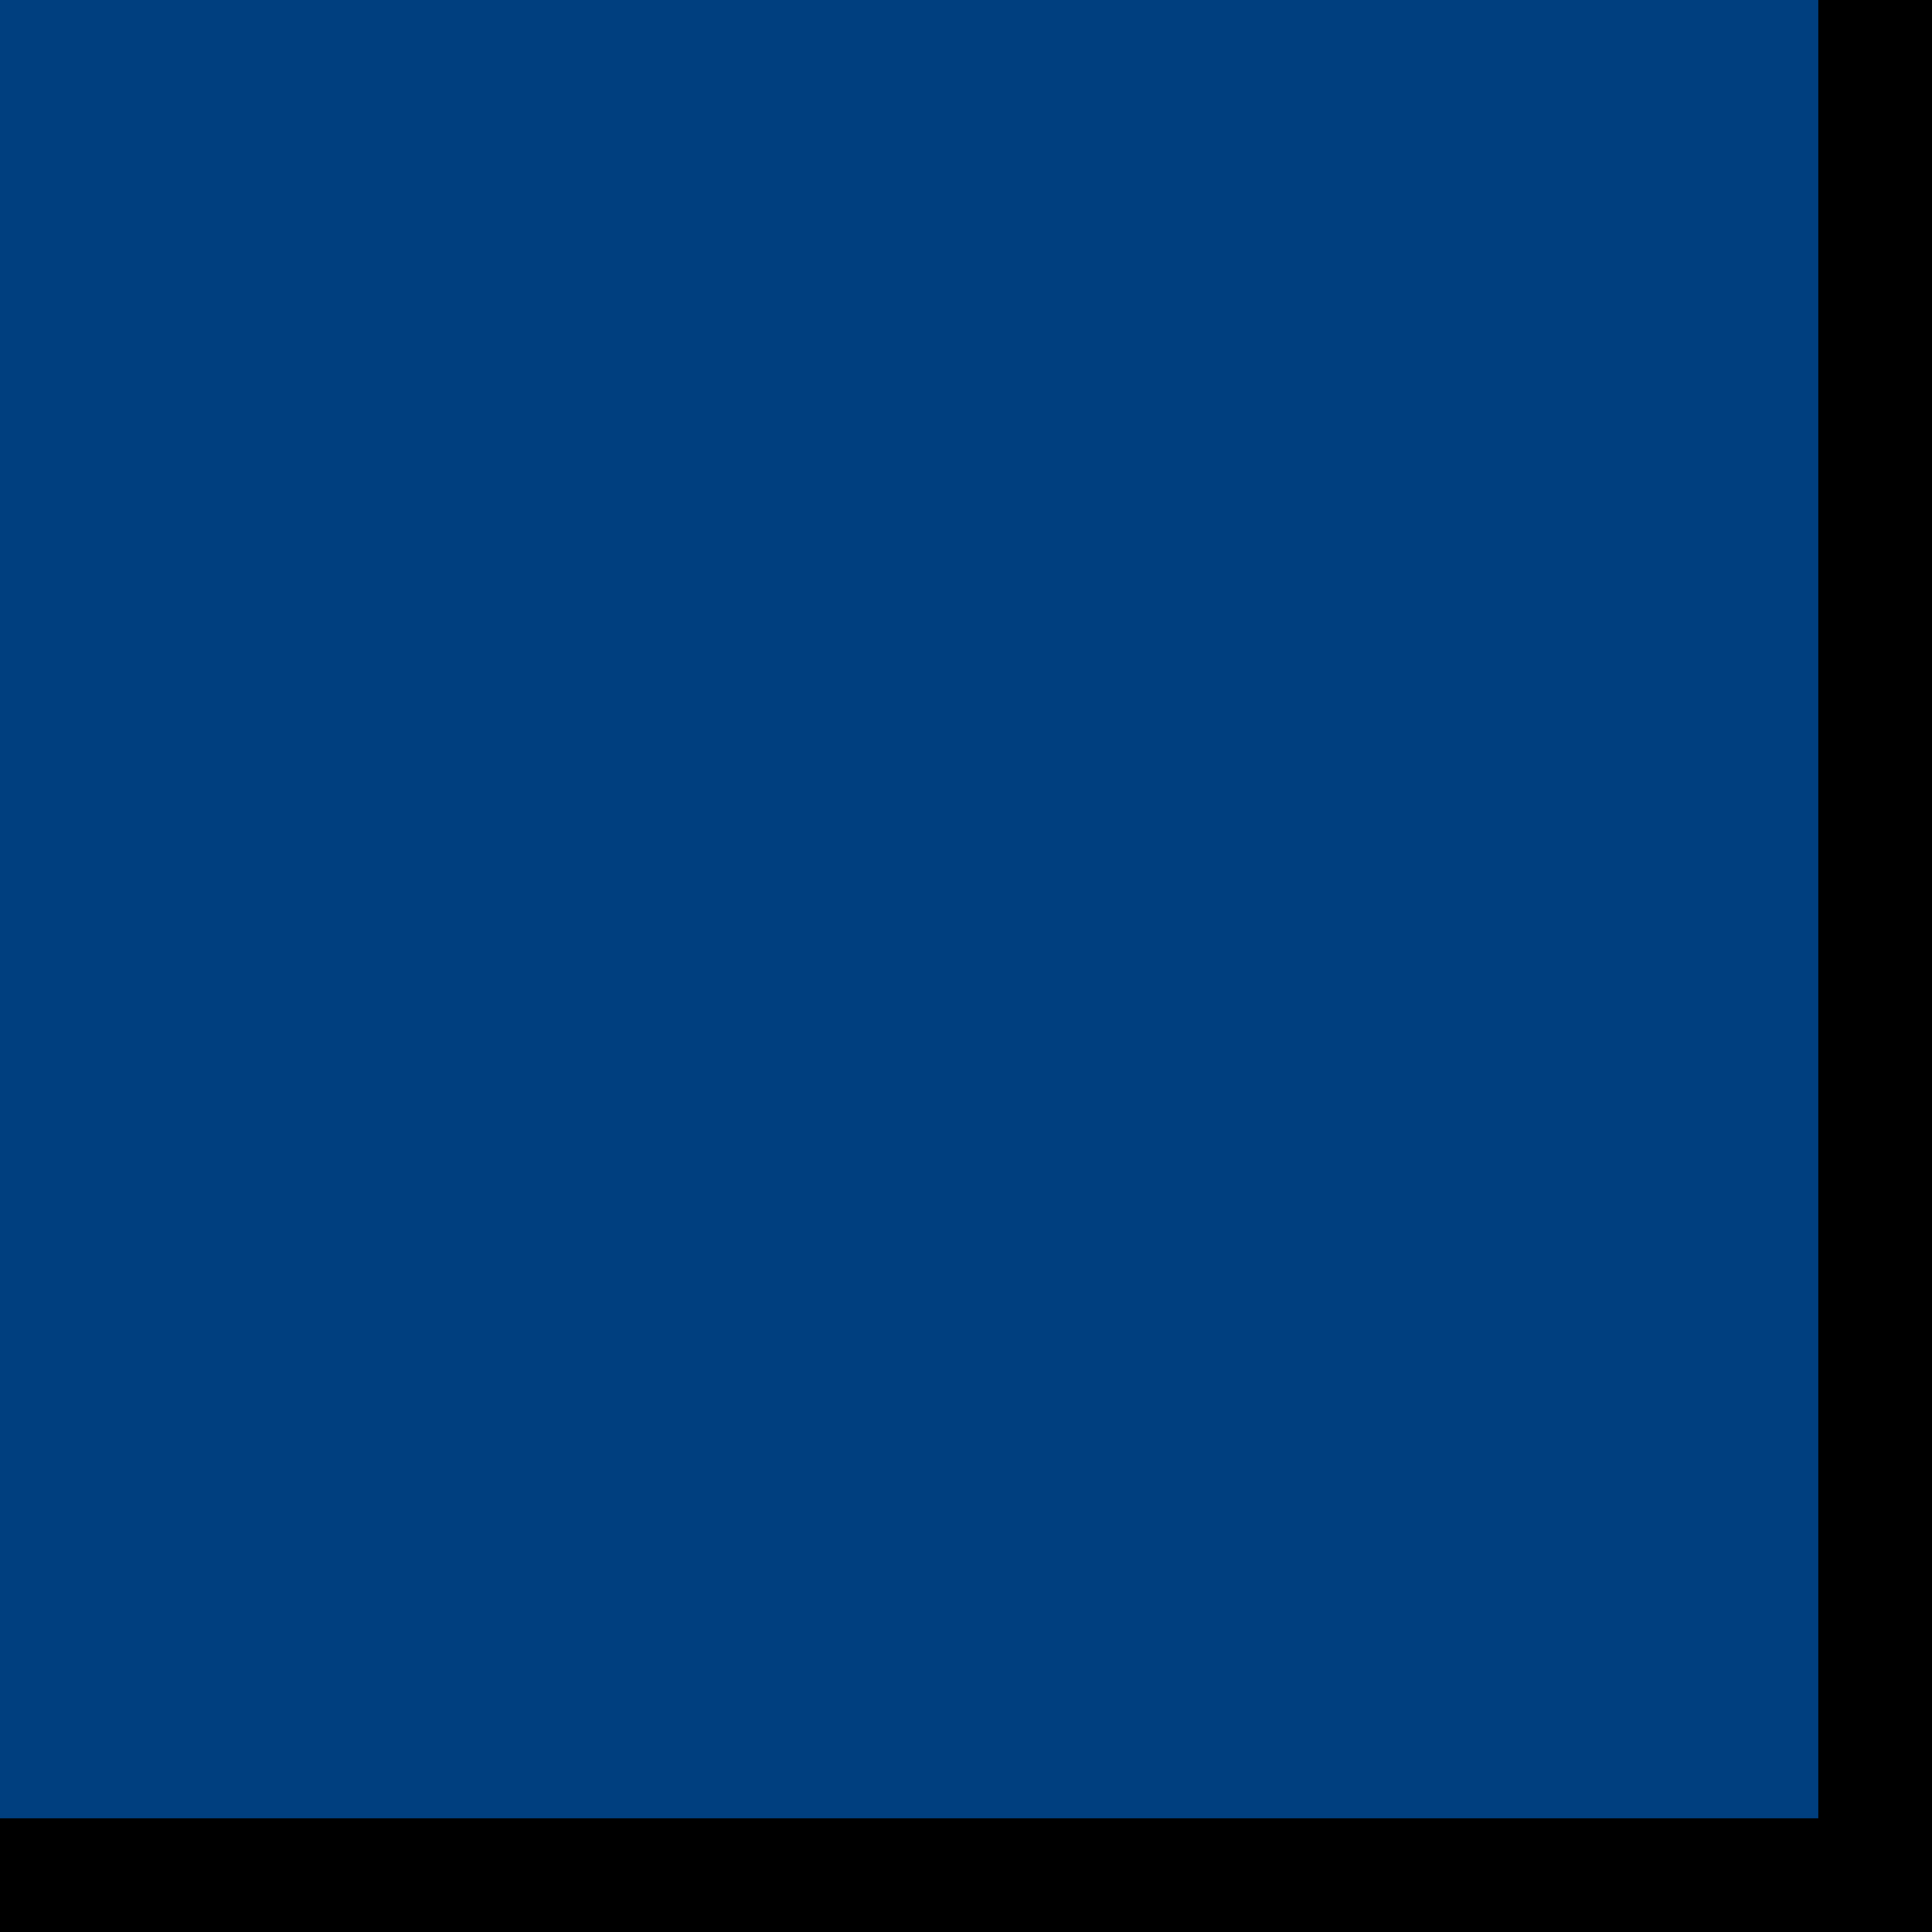
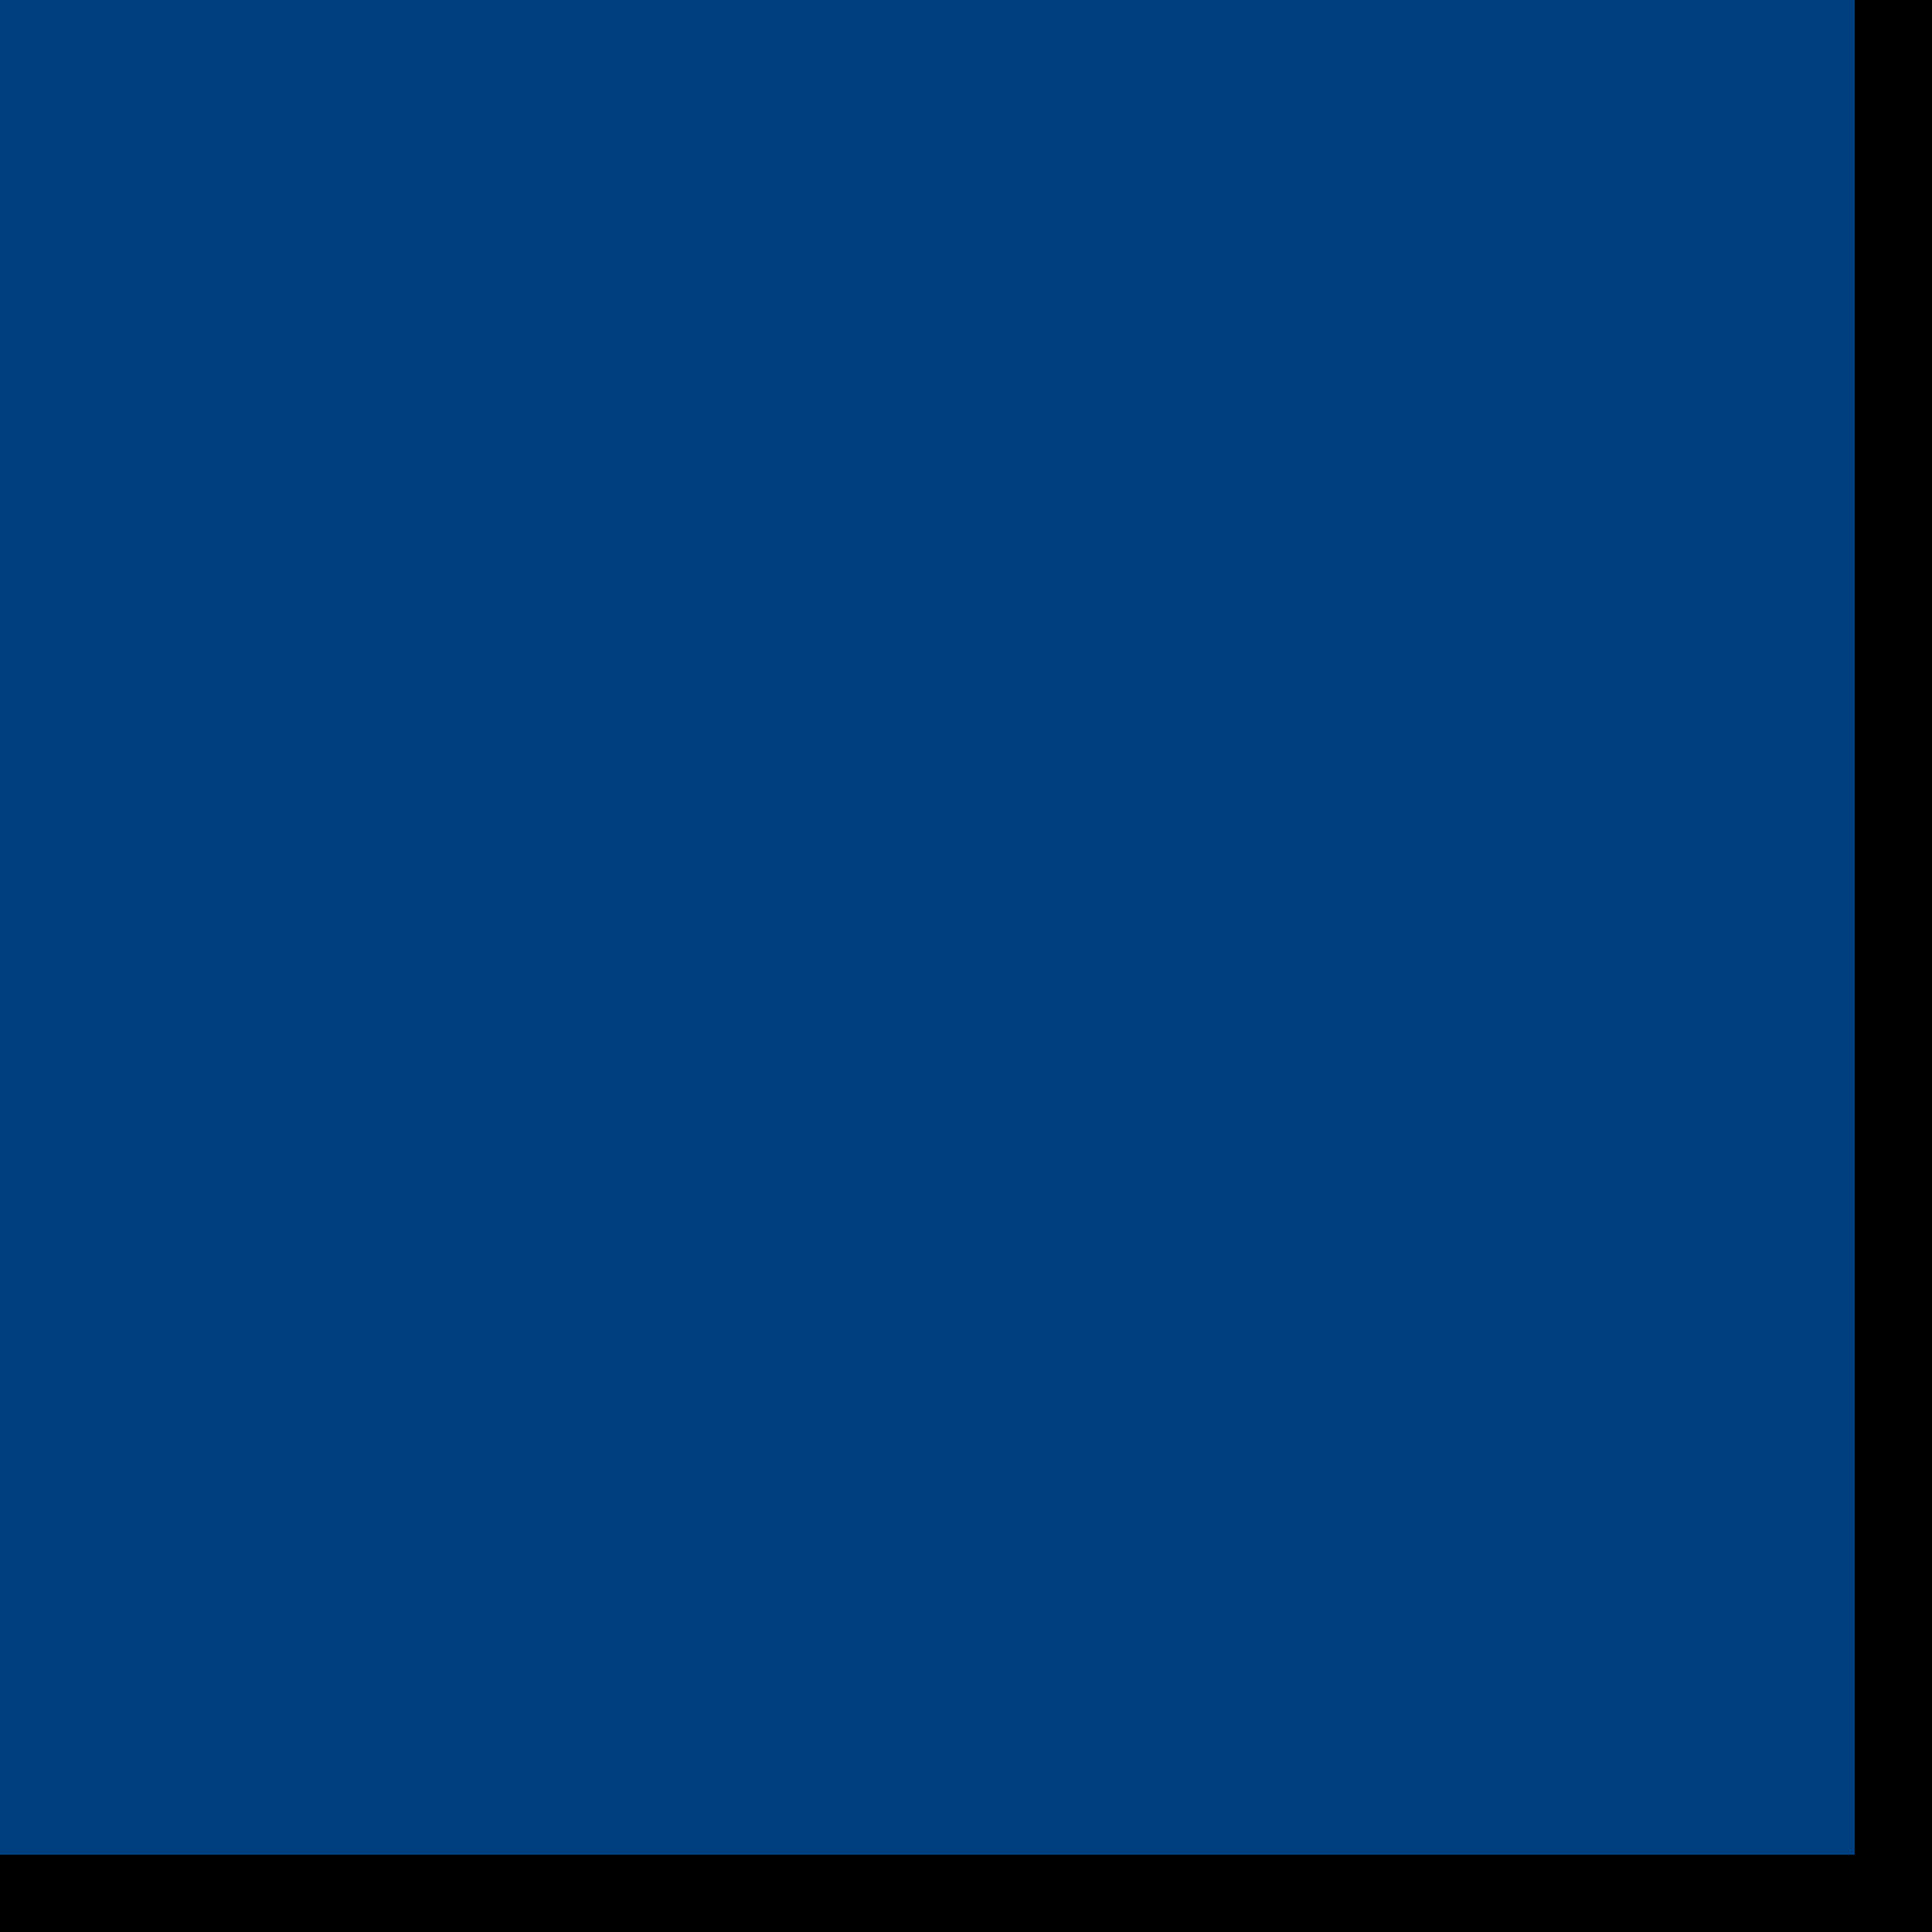
- <svg xmlns="http://www.w3.org/2000/svg" width="51" height="51">
+ <svg xmlns="http://www.w3.org/2000/svg" width="50" height="50">
  <g>
    <rect stroke-dasharray="0,50,50,0,50,50" stroke-width="4" height="50" width="50" fill="#003f7f" id="svg_3" stroke="#000000" />
    <rect stroke="#000000" id="svg_1" height="1.5" width="1.5" y="50" x="50" stroke-linecap="null" stroke-linejoin="null" stroke-dasharray="0,50,50,0,50,50" stroke-width="0" fill="#000000" />
  </g>
</svg>
